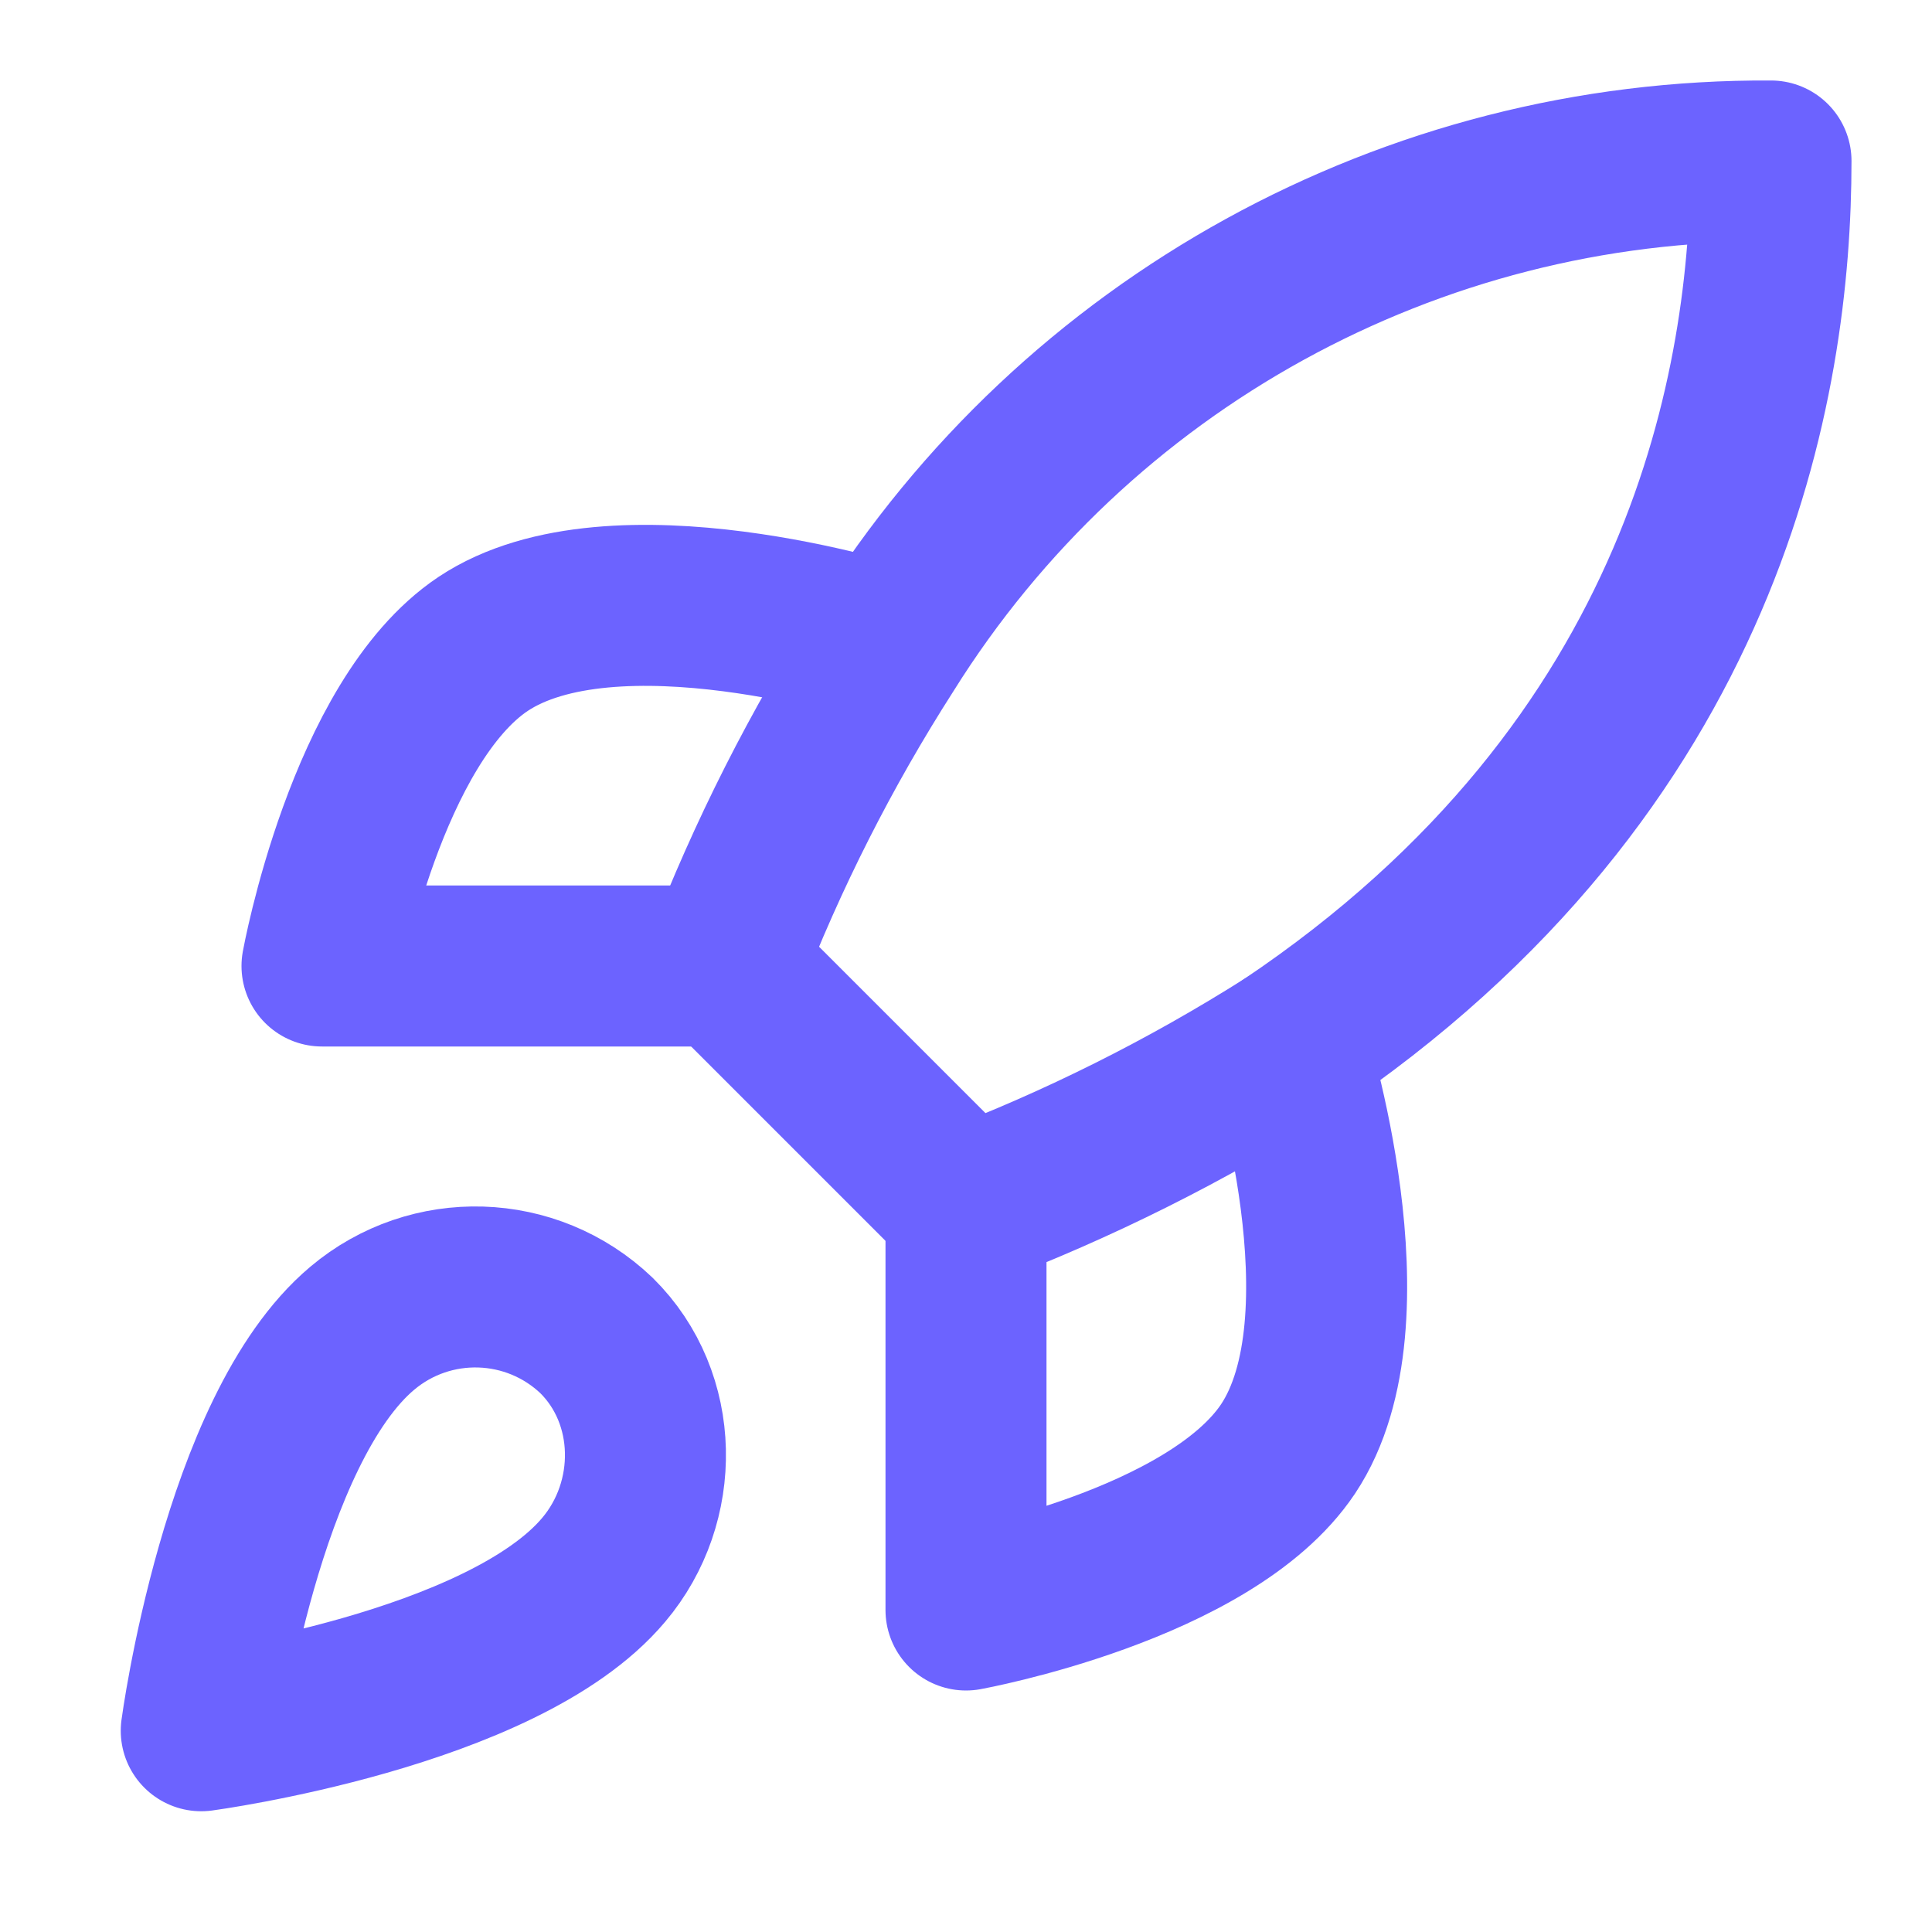
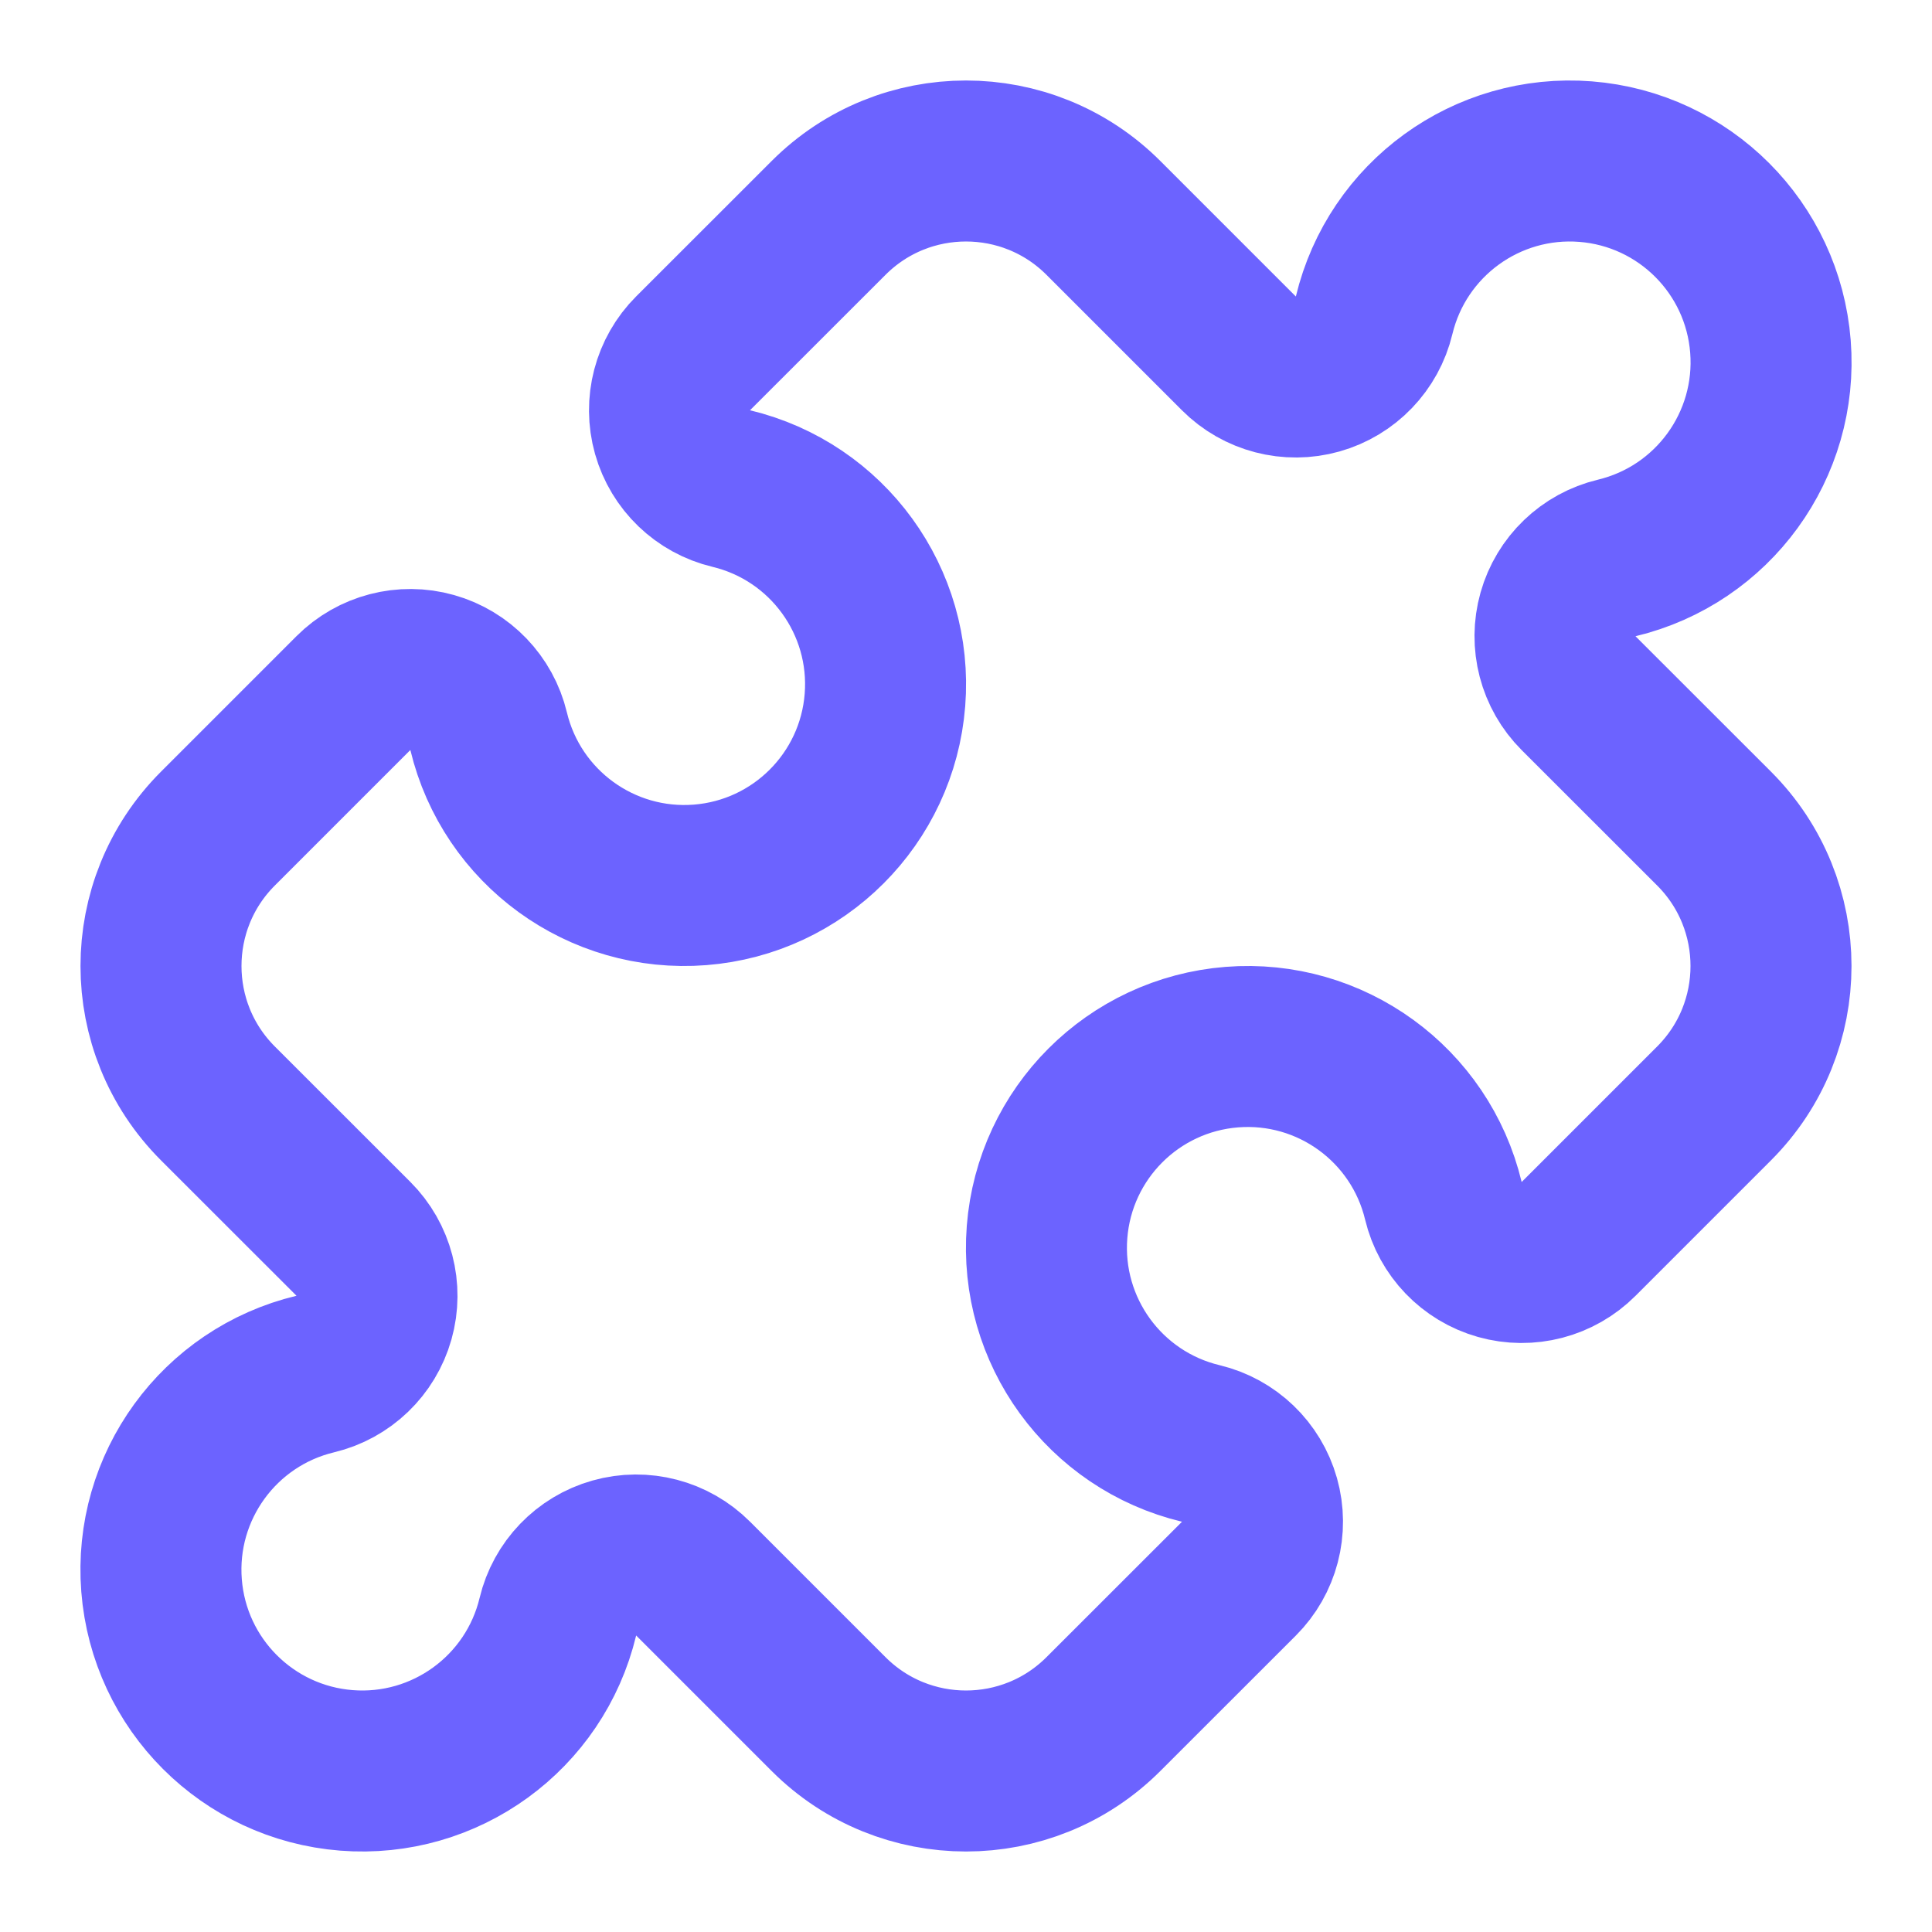
- <svg xmlns="http://www.w3.org/2000/svg" width="24" height="24" viewBox="0 0 24 24" fill="none" stroke="#6C63FF" stroke-width="2" stroke-linecap="round" stroke-linejoin="round" class="lucide lucide-rocket">
-   <path d="M4.5 16.5c-1.5 1.26-2 5-2 5s3.74-.5 5-2c.71-.84.7-2.13-.09-2.91a2.18 2.18 0 0 0-2.91-.09z" />
-   <path d="m12 15-3-3a22 22 0 0 1 2-3.95A12.88 12.88 0 0 1 22 2c0 2.72-.78 7.5-6 11a22.35 22.35 0 0 1-4 2z" />
-   <path d="M9 12H4s.55-3.03 2-4c1.62-1.08 5 0 5 0" />
-   <path d="M12 15v5s3.03-.55 4-2c1.08-1.62 0-5 0-5" />
+ <svg xmlns="http://www.w3.org/2000/svg" width="24" height="24" viewBox="0 0 24 24" fill="none" stroke="#6C63FF" stroke-width="2" stroke-linecap="round" stroke-linejoin="round" class="lucide lucide-puzzle">
+   <path d="M15.39 4.39a1 1 0 0 0 1.68-.474 2.5 2.5 0 1 1 3.014 3.015 1 1 0 0 0-.474 1.68l1.683 1.682a2.414 2.414 0 0 1 0 3.414L19.61 15.39a1 1 0 0 1-1.68-.474 2.5 2.5 0 1 0-3.014 3.015 1 1 0 0 1 .474 1.68l-1.683 1.682a2.414 2.414 0 0 1-3.414 0L8.61 19.61a1 1 0 0 0-1.68.474 2.5 2.5 0 1 1-3.014-3.015 1 1 0 0 0 .474-1.68l-1.683-1.682a2.414 2.414 0 0 1 0-3.414L4.39 8.61a1 1 0 0 1 1.68.474 2.5 2.5 0 1 0 3.014-3.015 1 1 0 0 1-.474-1.68l1.683-1.682a2.414 2.414 0 0 1 3.414 0z" />
</svg>
